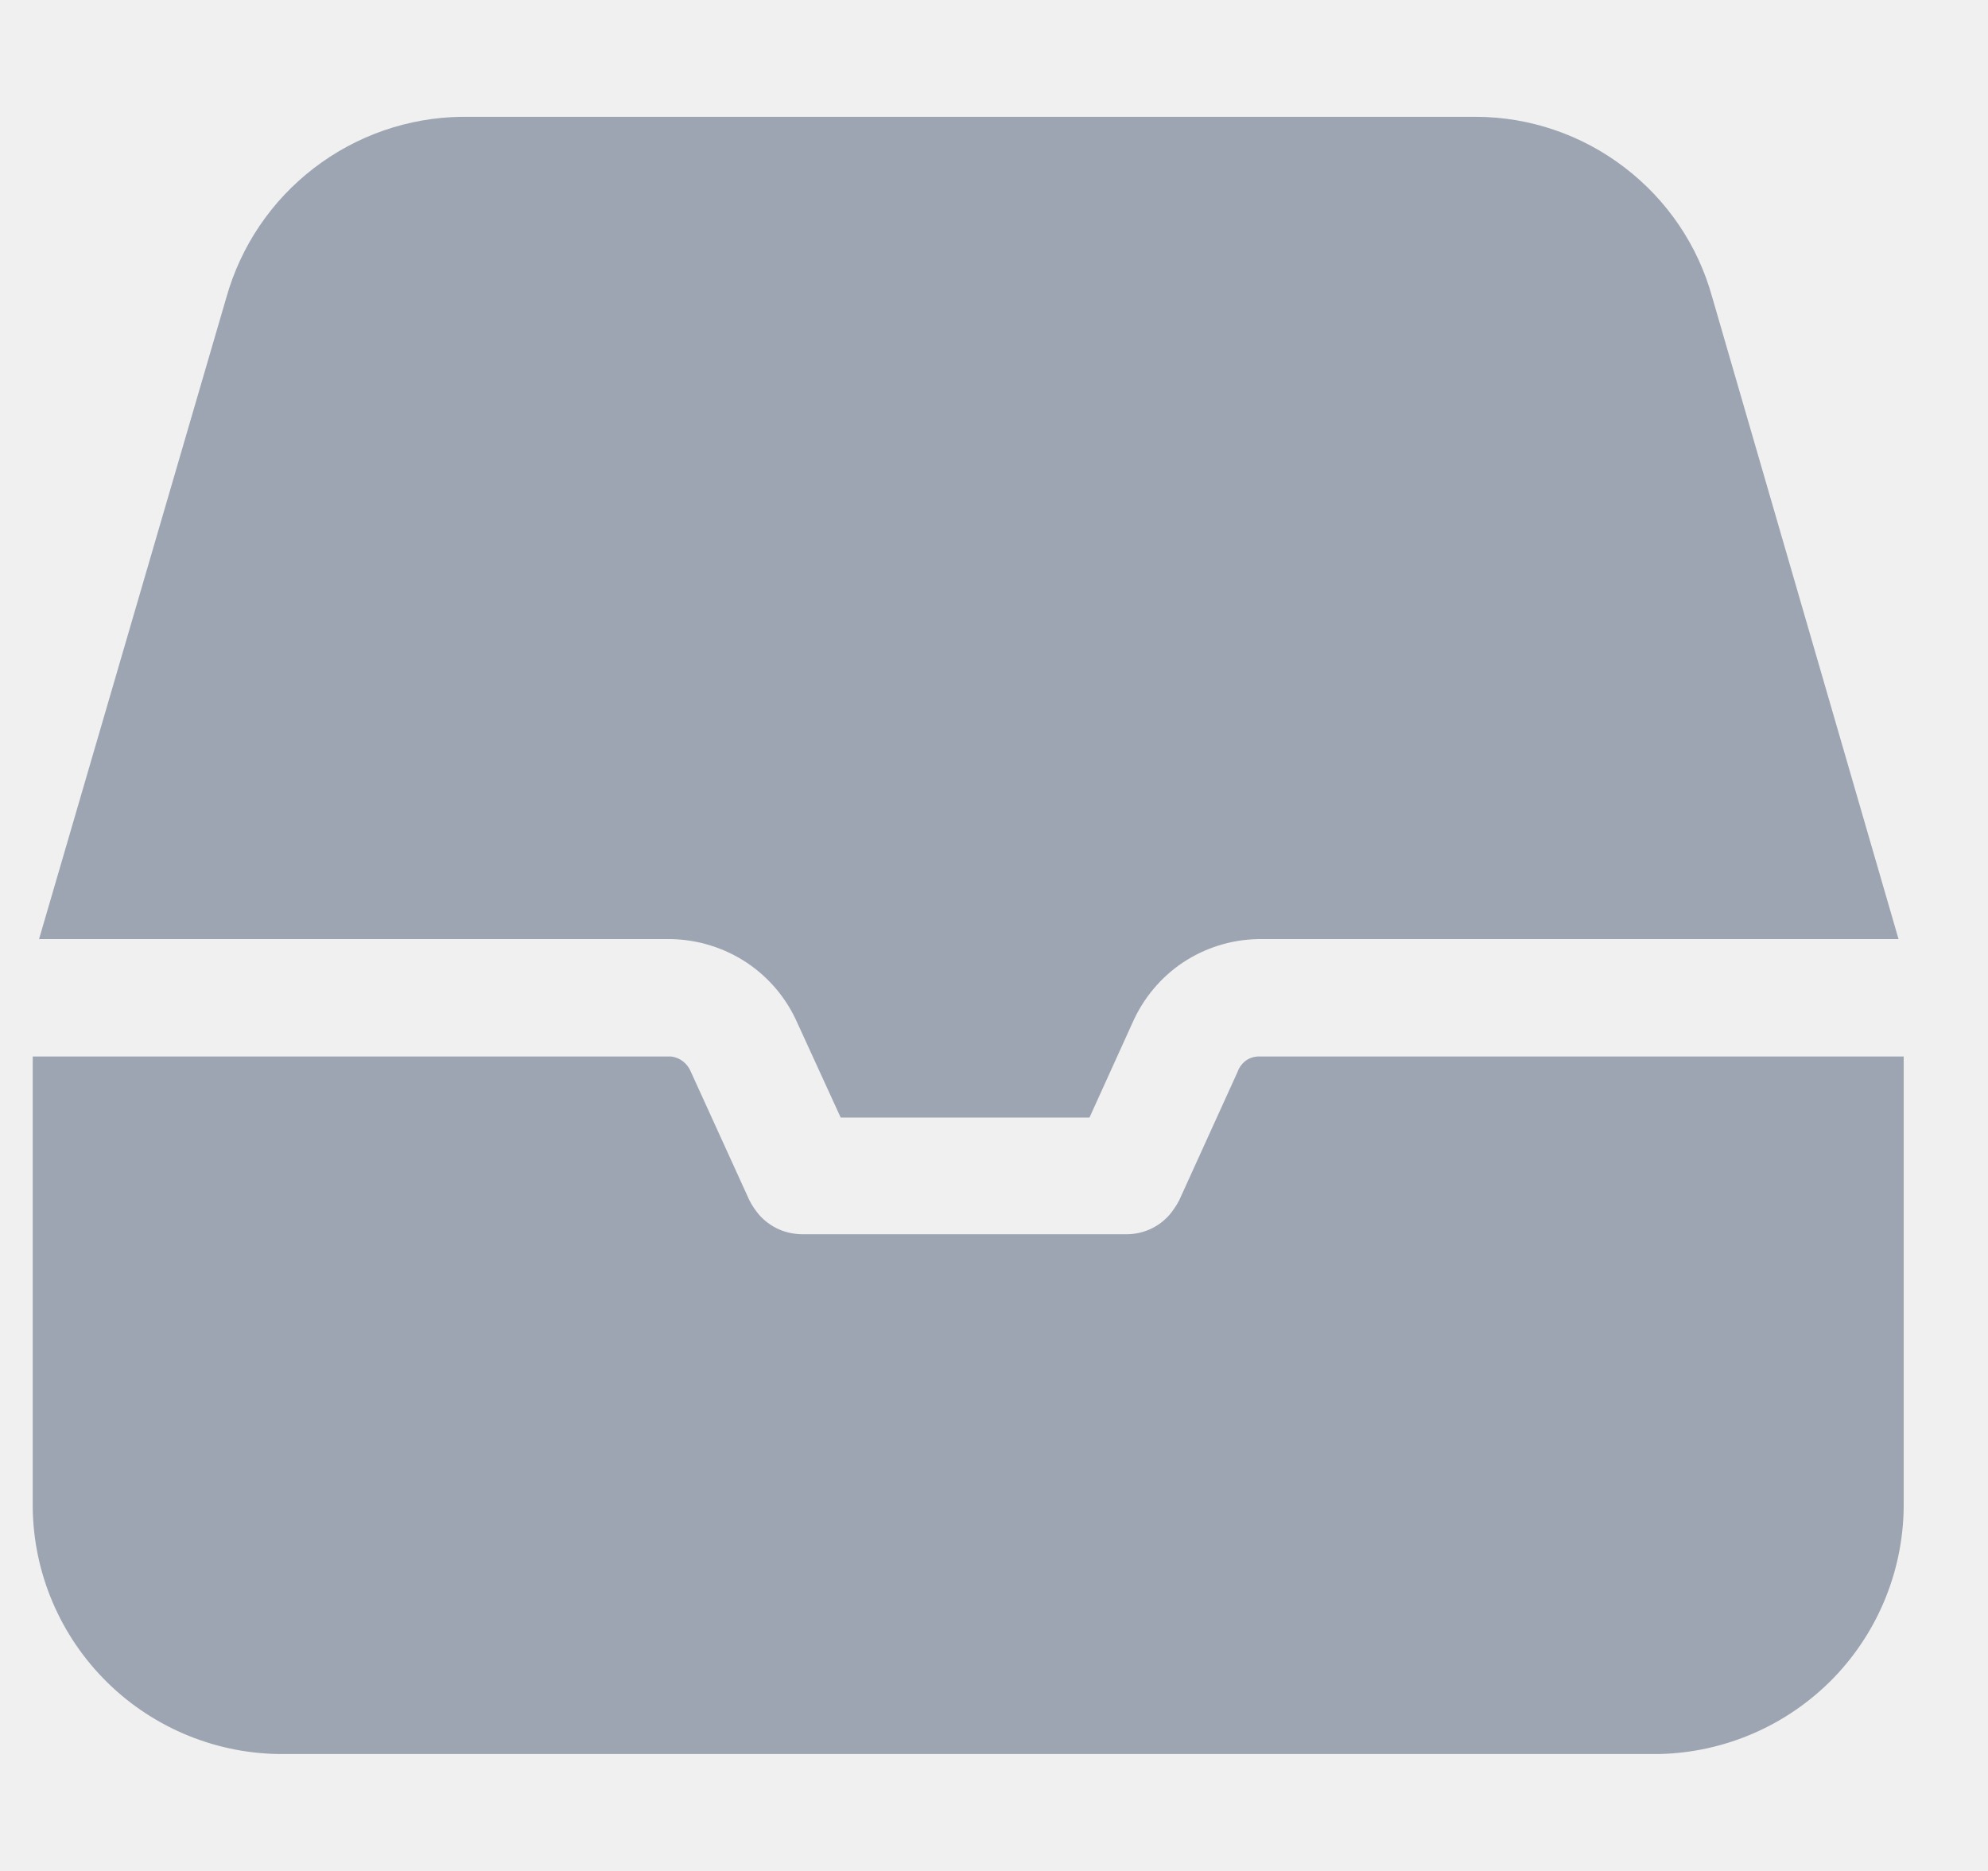
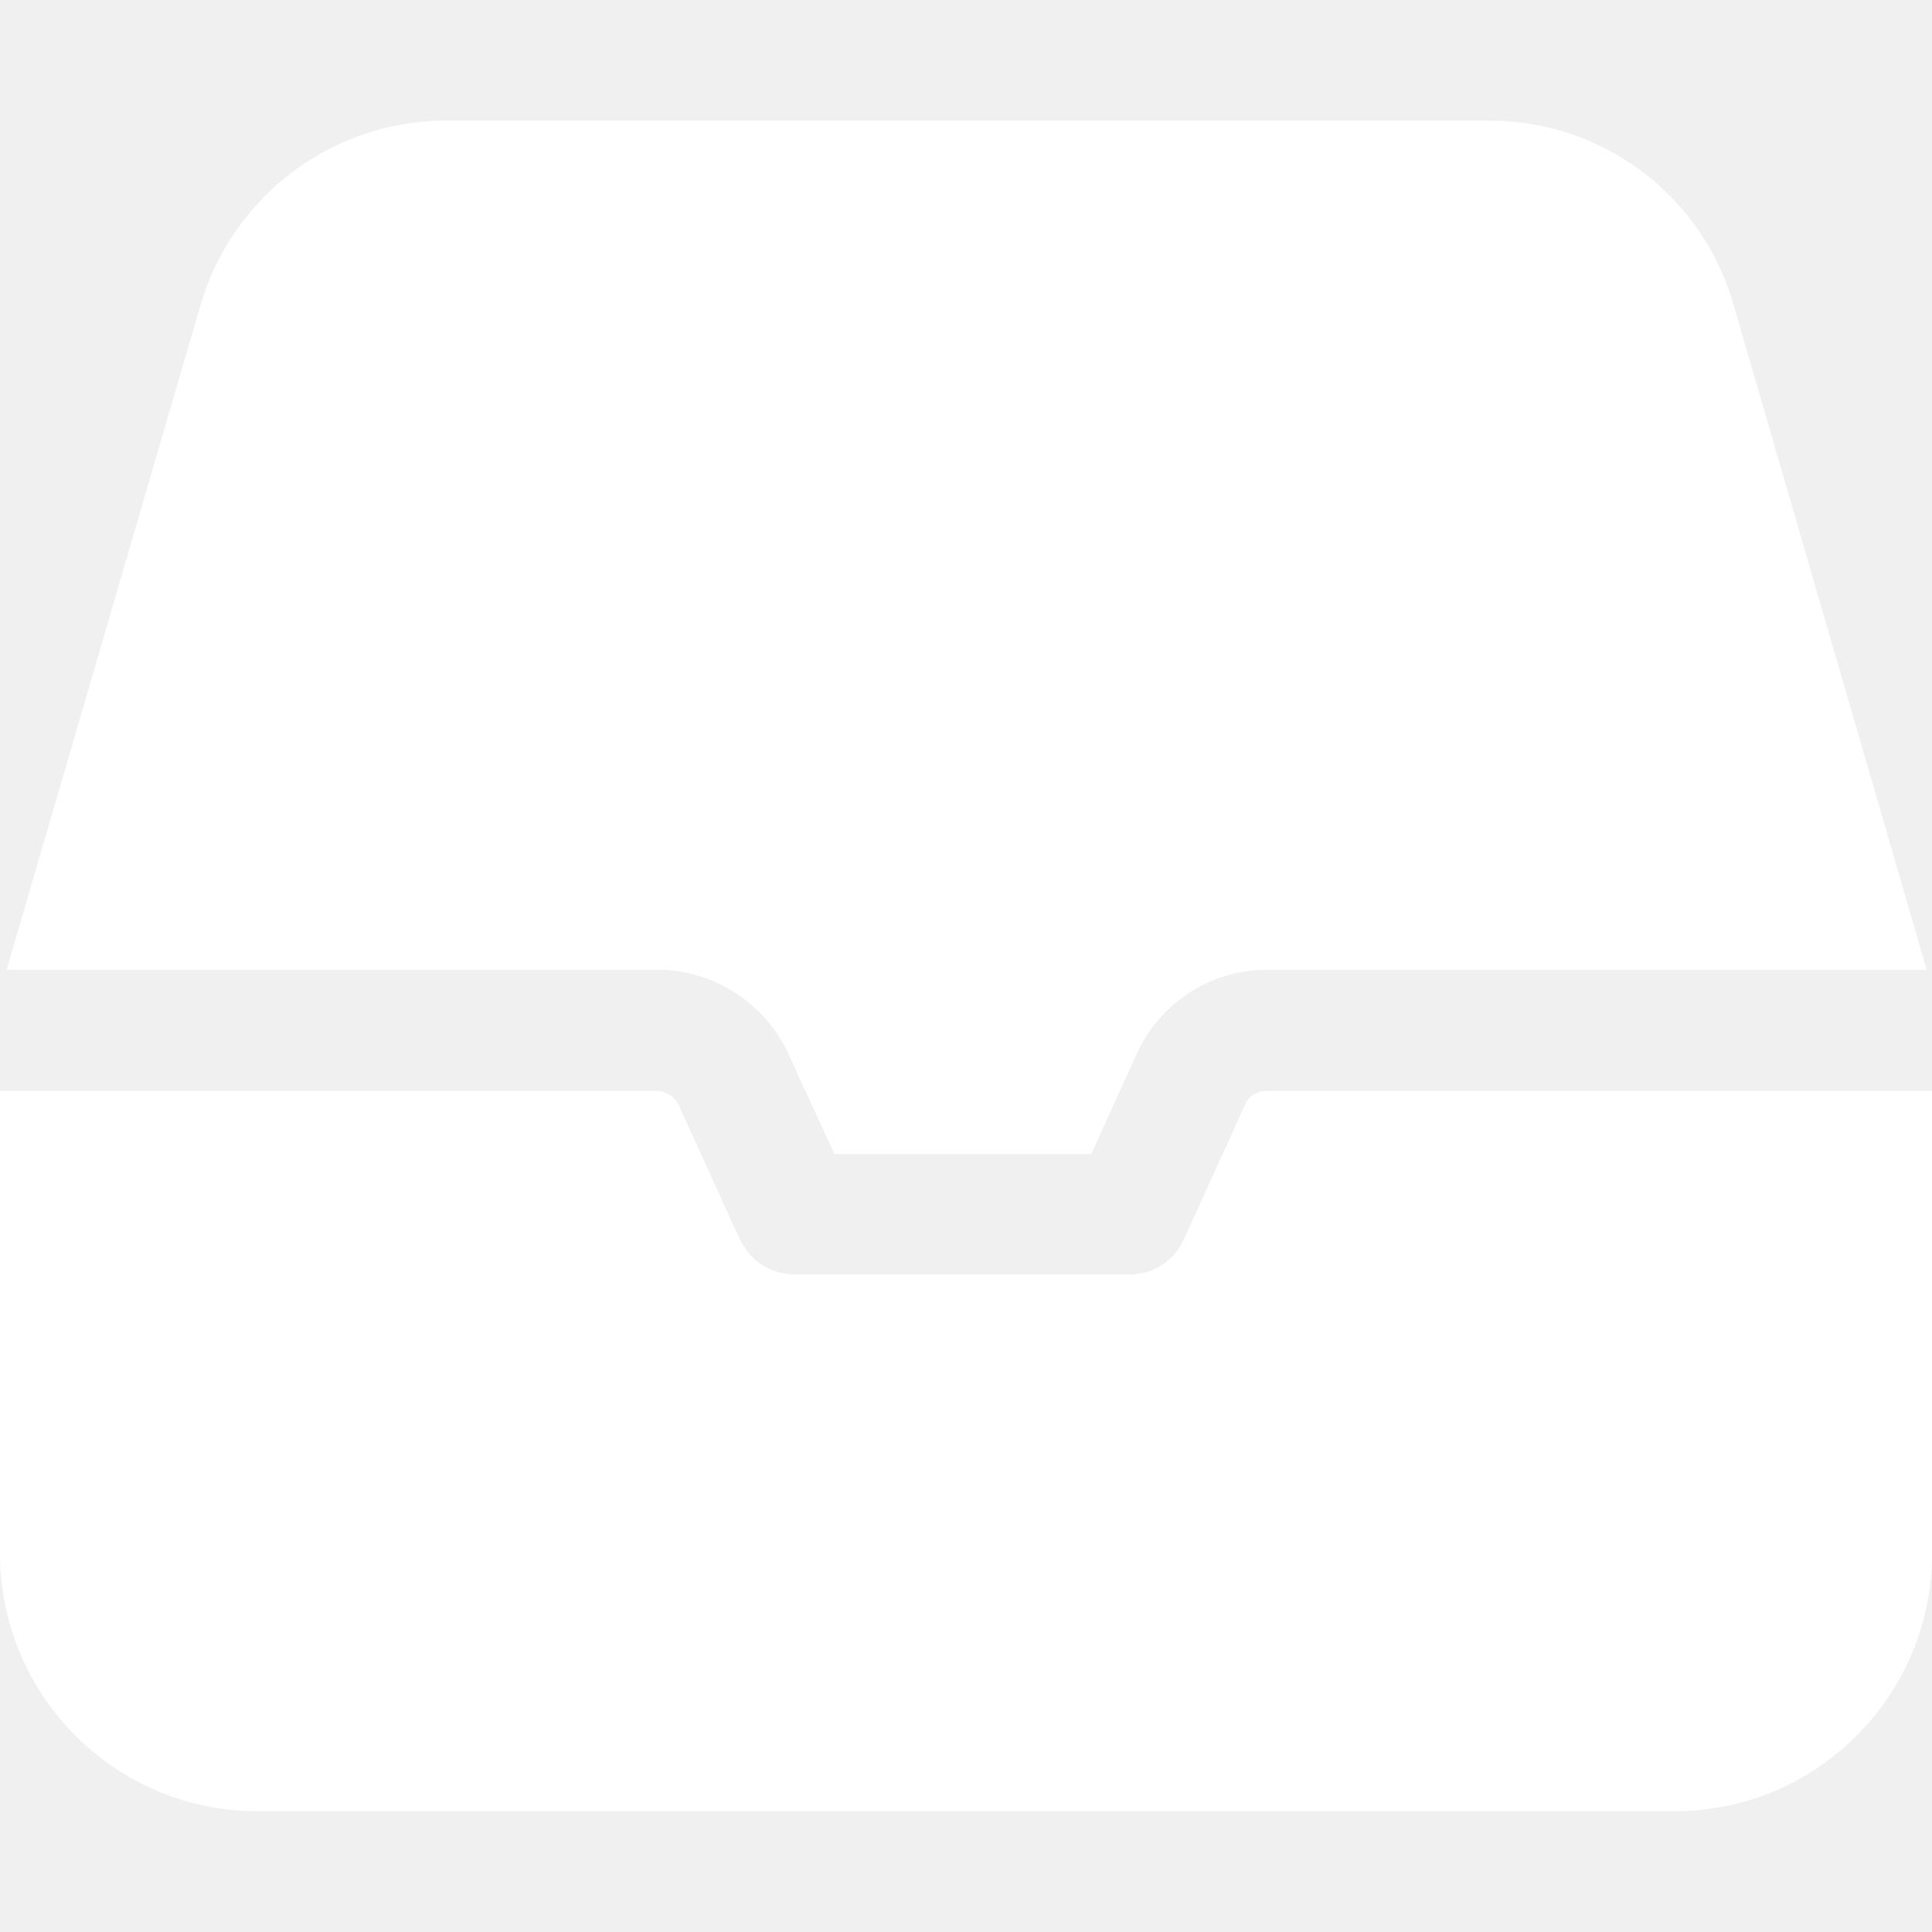
- <svg xmlns="http://www.w3.org/2000/svg" width="17" height="16" viewBox="0 0 17 16" fill="none">
-   <g clip-path="url(#clip0_12_8095)">
-     <path d="M14.187 15H2.38C1.815 14.991 1.276 14.758 0.882 14.352C0.488 13.946 0.271 13.4 0.28 12.835V9.035H5.74C5.777 9.04 5.812 9.054 5.841 9.077C5.87 9.1 5.893 9.13 5.907 9.164L6.408 10.264C6.431 10.31 6.461 10.353 6.495 10.393C6.541 10.444 6.599 10.486 6.663 10.514C6.727 10.542 6.796 10.555 6.866 10.555H9.627C9.697 10.556 9.766 10.542 9.83 10.514C9.894 10.486 9.951 10.444 9.997 10.393C10.031 10.353 10.06 10.31 10.084 10.264L10.584 9.164C10.596 9.129 10.619 9.097 10.649 9.074C10.678 9.051 10.714 9.038 10.751 9.035H16.279V12.835C16.287 13.399 16.072 13.943 15.68 14.349C15.287 14.754 14.751 14.988 14.187 15ZM9.313 9.557H7.189L6.818 8.747C6.726 8.538 6.576 8.359 6.385 8.232C6.195 8.106 5.971 8.036 5.742 8.031H0.334L1.936 2.543C2.06 2.103 2.322 1.716 2.684 1.438C3.047 1.159 3.49 1.005 3.946 0.999H12.626C13.085 1.001 13.53 1.154 13.893 1.433C14.257 1.711 14.521 2.101 14.642 2.543L16.235 8.031H10.753C10.525 8.036 10.304 8.106 10.114 8.232C9.925 8.359 9.776 8.538 9.684 8.747L9.317 9.556L9.313 9.557Z" fill="#9CA5B1" />
+ <svg xmlns="http://www.w3.org/2000/svg" width="16" height="16" viewBox="0 0 16 16" fill="none">
+   <g clip-path="url(#a)">
+     <path d="M13.907 15H2.101A2.136 2.136 0 0 1 0 12.835v-3.8h5.46a.21.21 0 0 1 .167.13l.5 1.099q.036.07.087.129a.5.5 0 0 0 .371.162h2.761a.49.49 0 0 0 .458-.291l.5-1.1a.19.19 0 0 1 .167-.129H16v3.8A2.135 2.135 0 0 1 13.907 15M9.034 9.557H6.91l-.372-.81a1.2 1.2 0 0 0-1.075-.716H.055l1.601-5.488A2.12 2.12 0 0 1 3.667.999h8.68a2.1 2.1 0 0 1 2.015 1.544l1.594 5.488h-5.482a1.19 1.19 0 0 0-1.069.716l-.367.809z" fill="#fff" />
  </g>
  <defs>
-     <clipPath id="clip0_12_8095">
-       <rect width="16" height="16" fill="white" transform="translate(0.279541)" />
+     <clipPath id="a">
+       <path fill="#fff" d="M0 0h16v16H0z" />
    </clipPath>
  </defs>
</svg>
